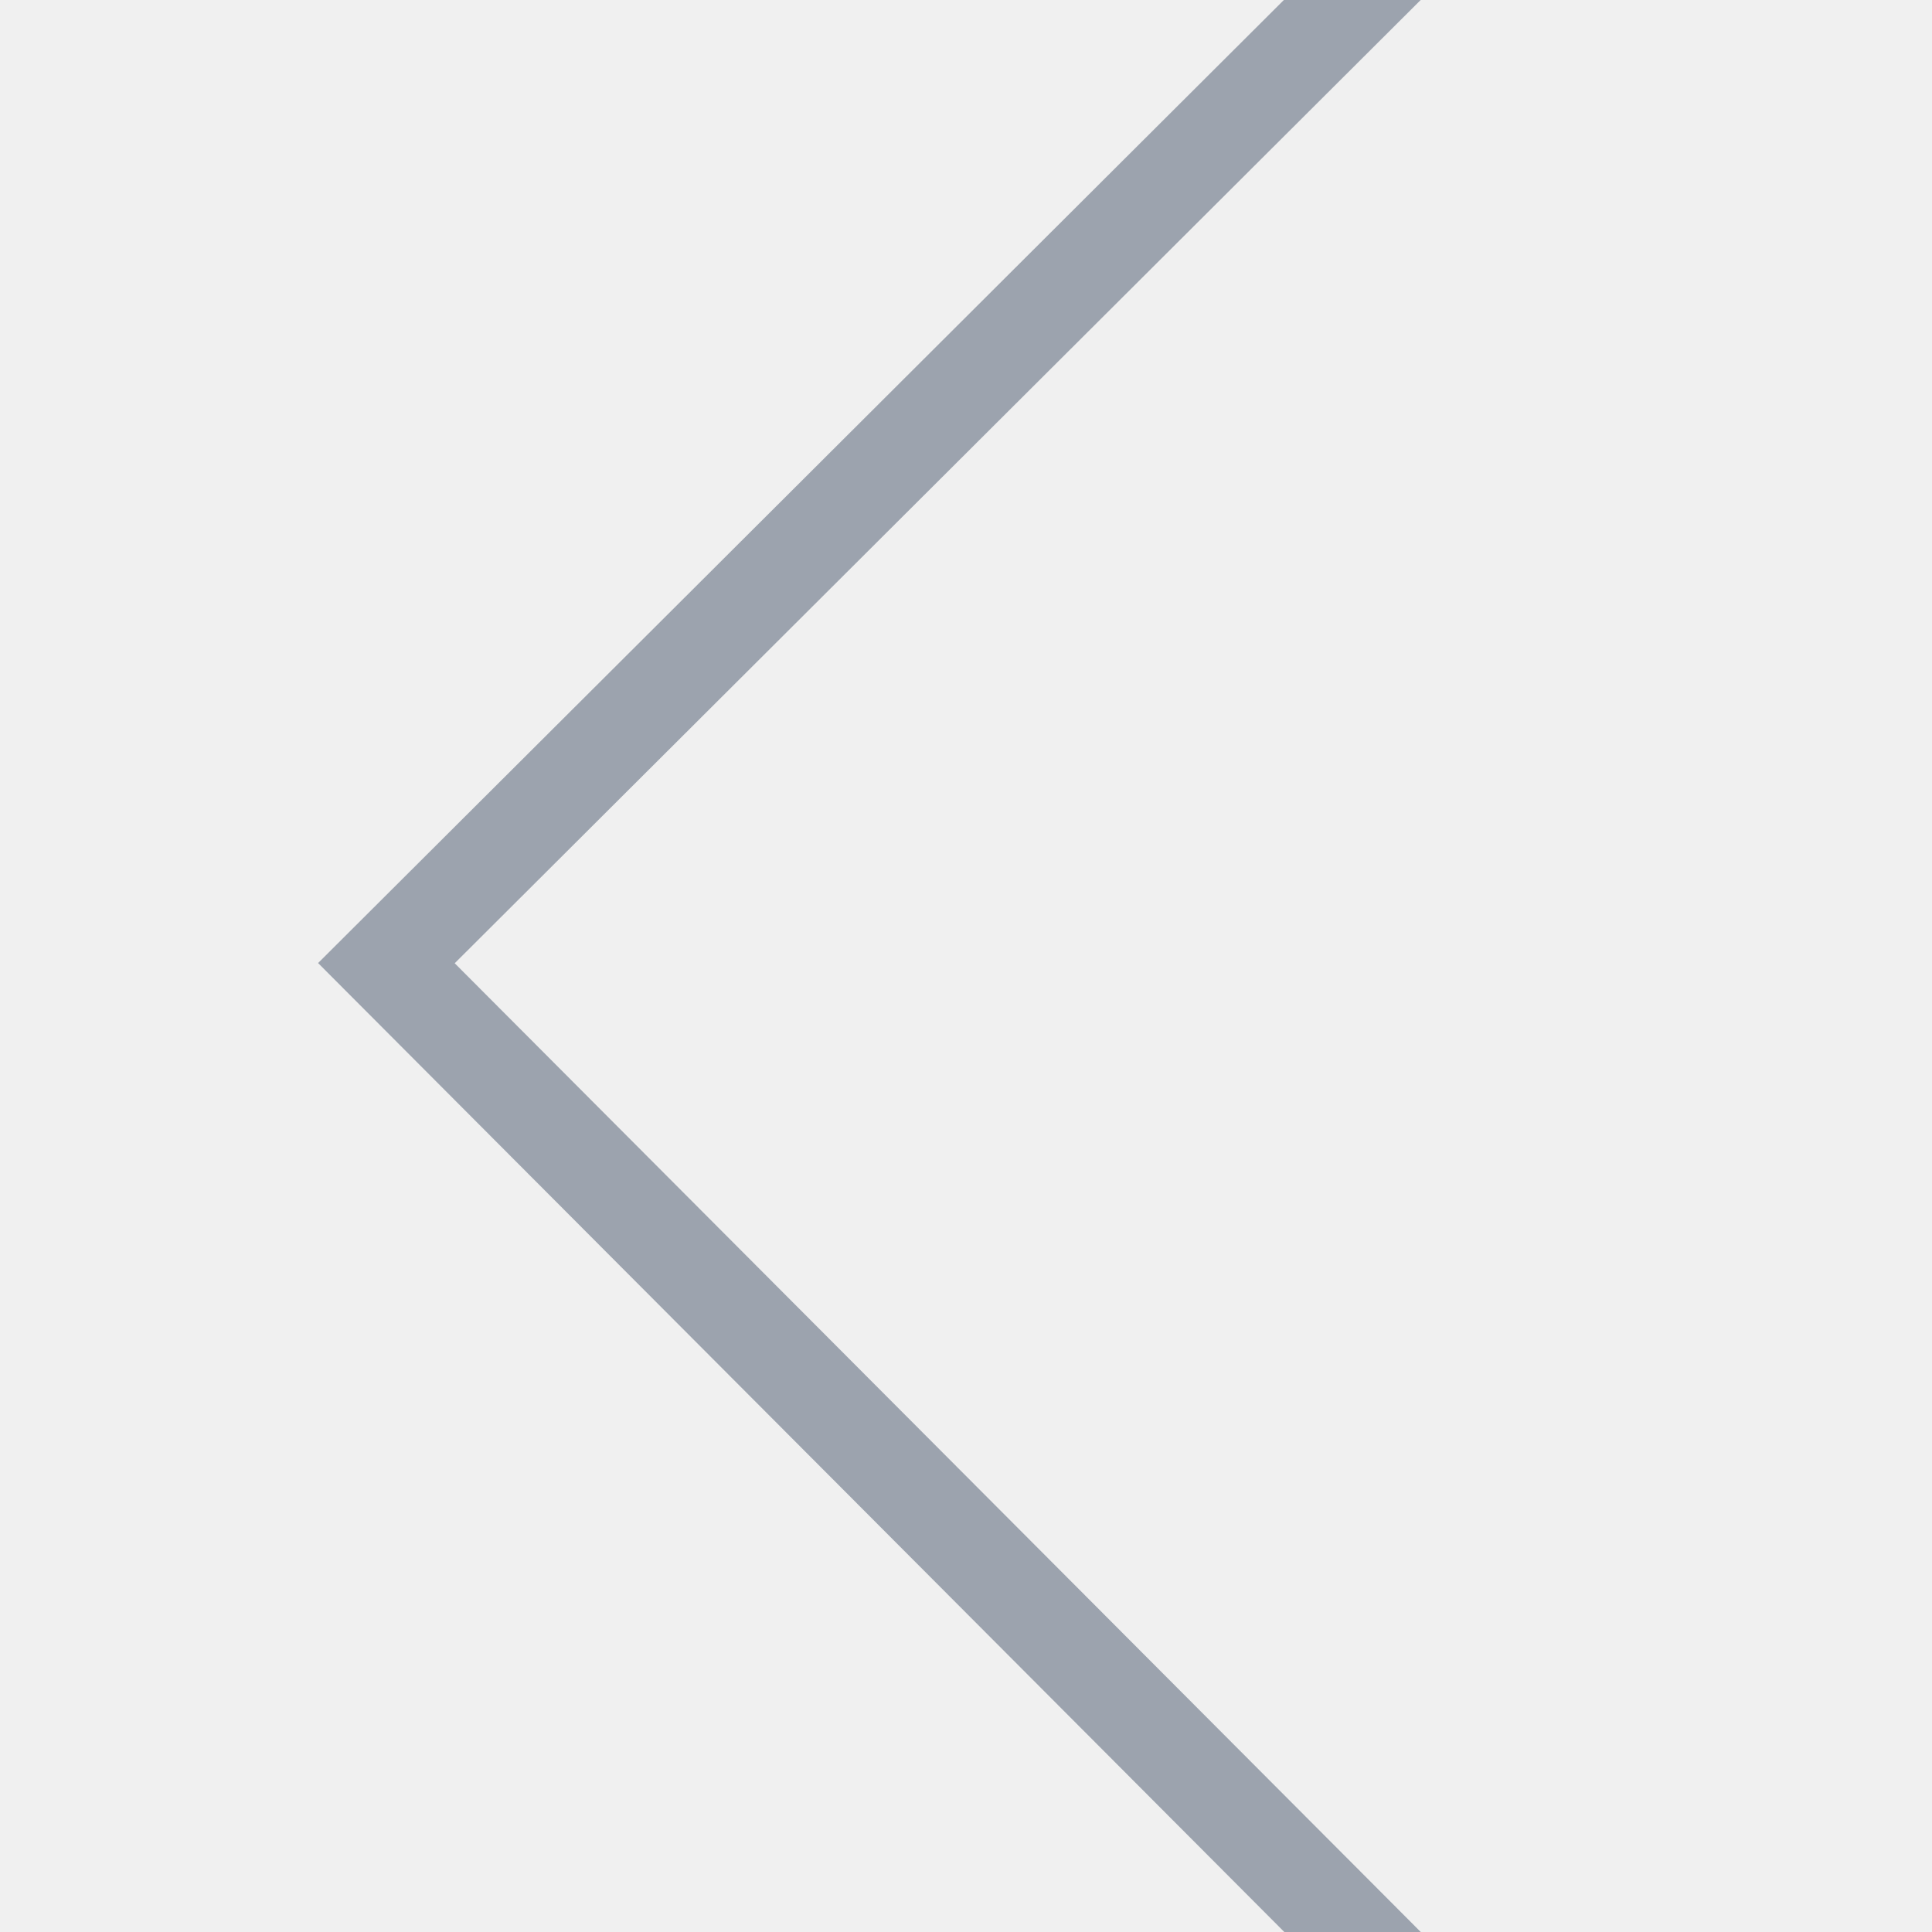
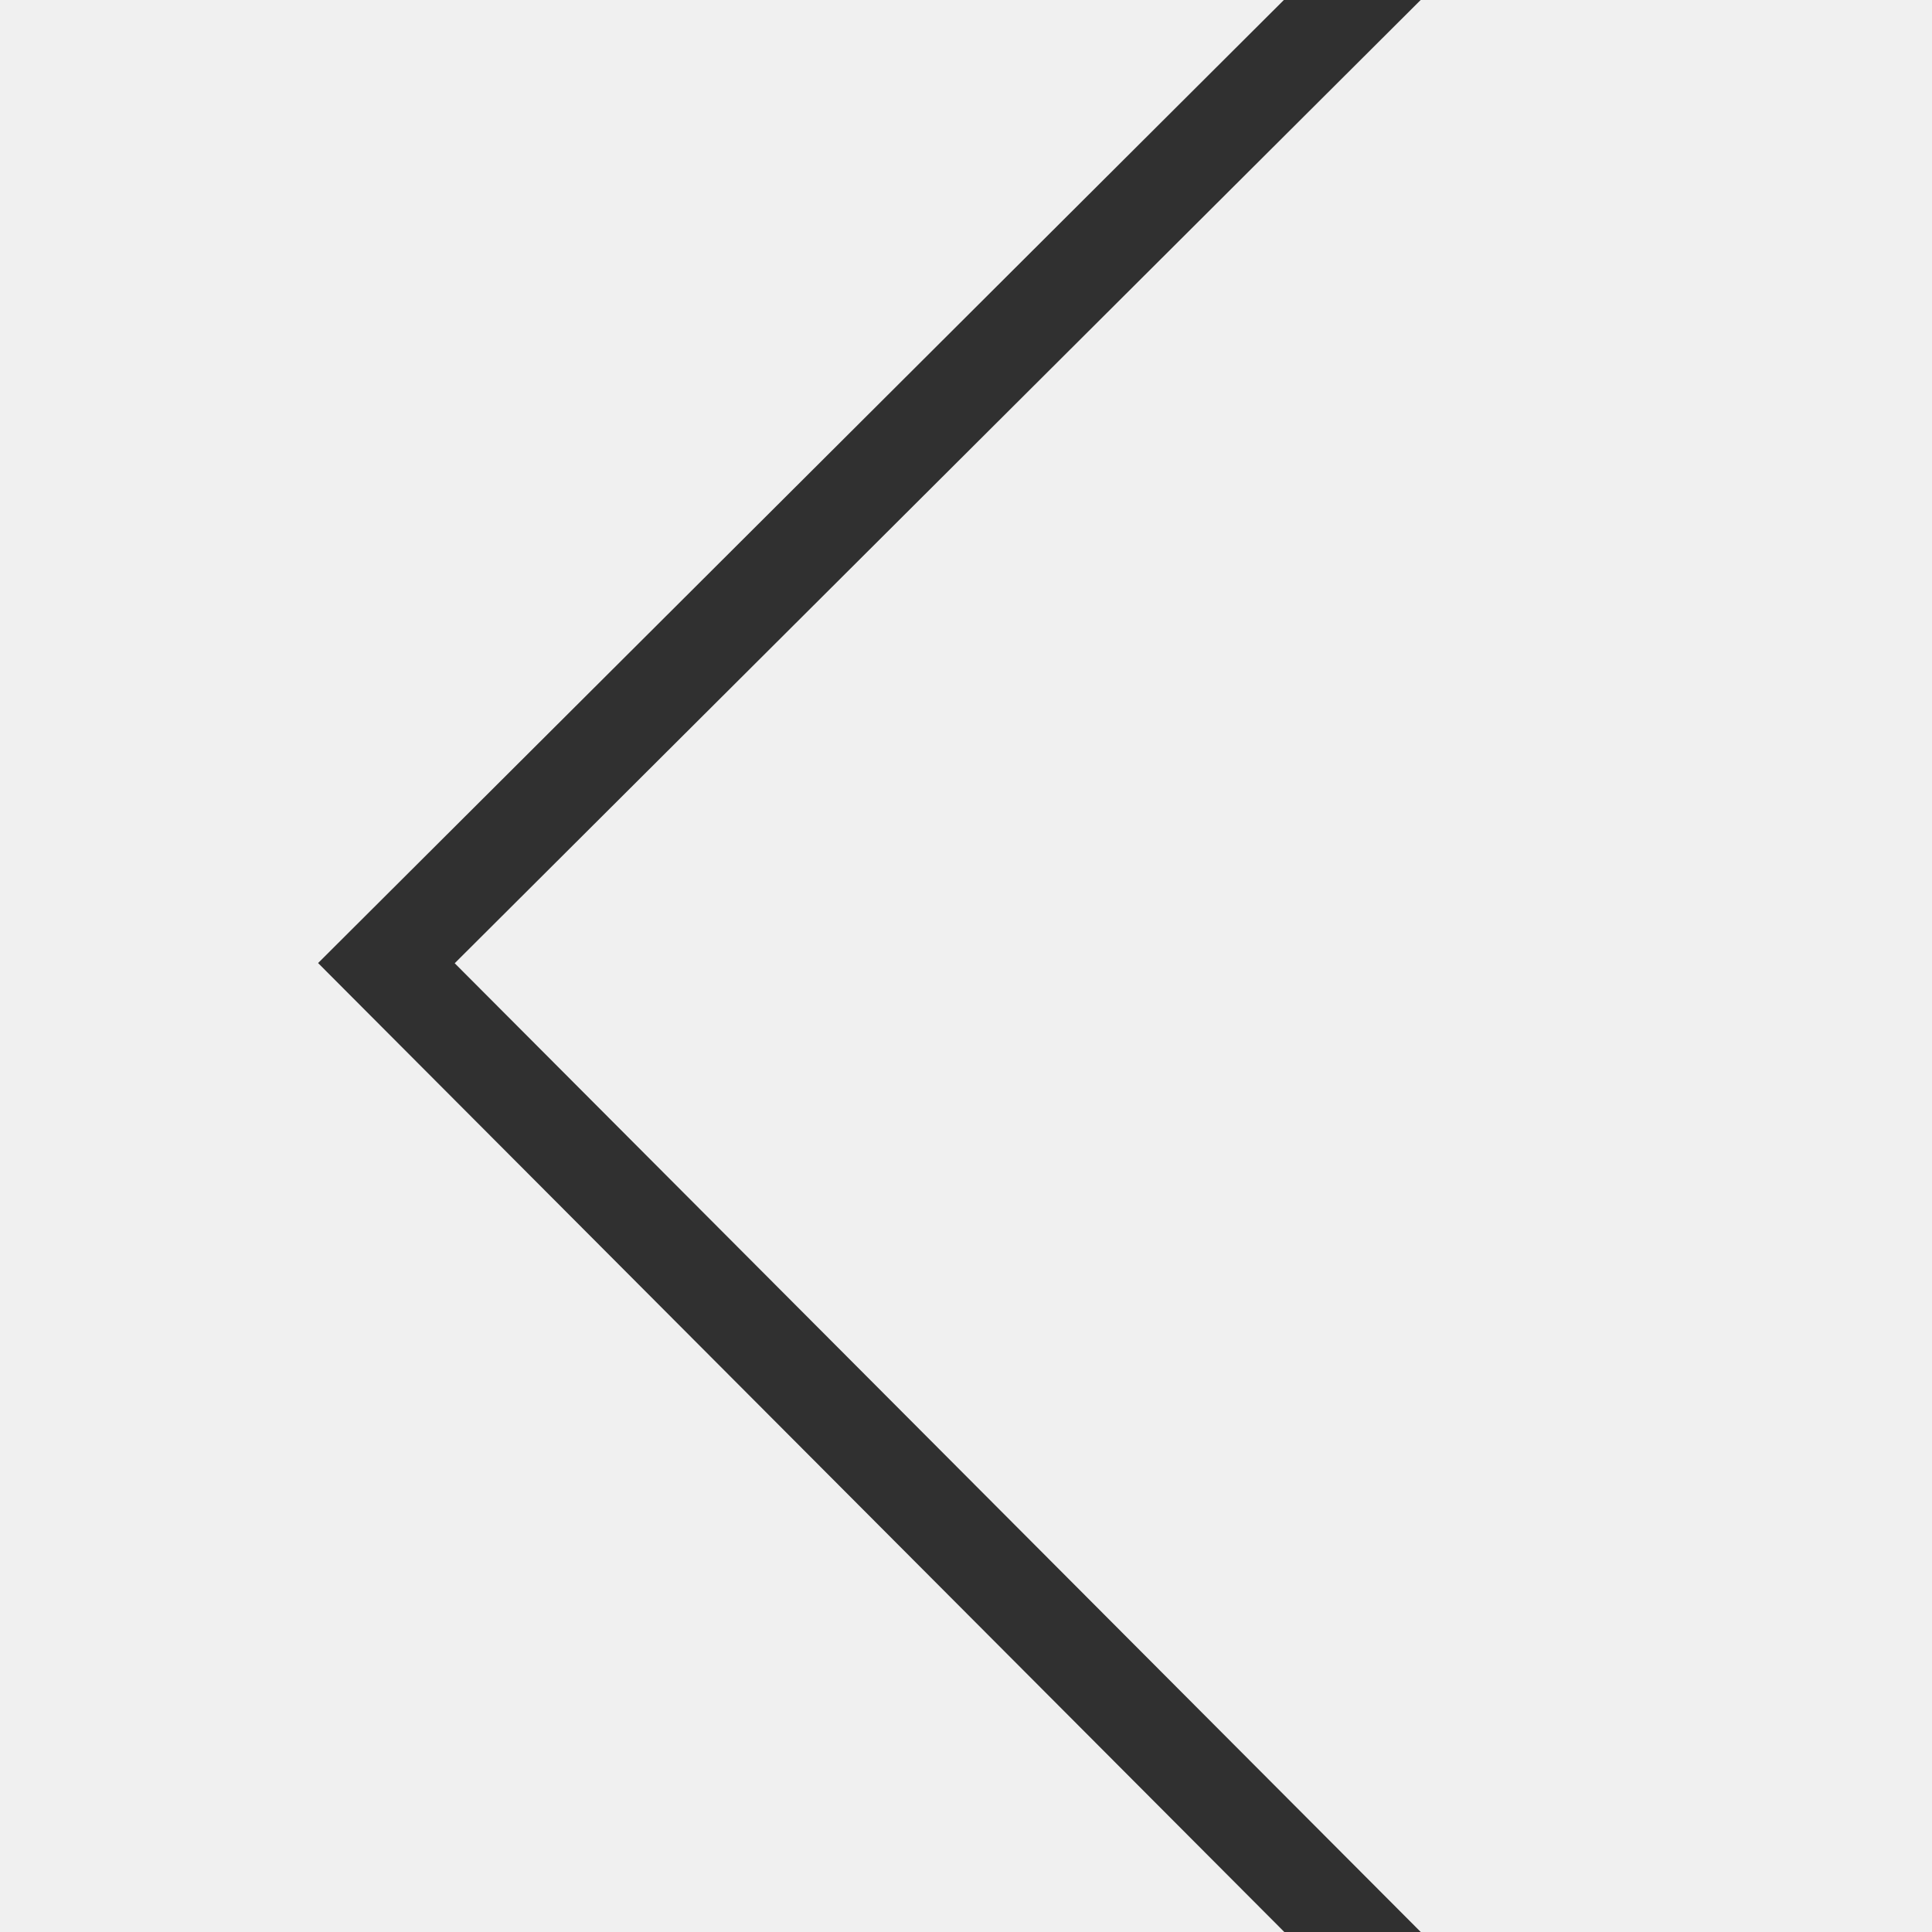
<svg xmlns="http://www.w3.org/2000/svg" width="40" height="40" viewBox="0 0 40 40" fill="none">
  <g clip-path="url(#clip0_2677_1221)">
-     <path d="M29 41L8 19.941L29 -1" stroke="#132544" stroke-opacity="0.38" stroke-width="2" stroke-miterlimit="10" />
+     <path d="M29 41L8 19.941L29 -1" stroke="#000000" stroke-opacity="0.8" stroke-width="2" stroke-miterlimit="10" />
  </g>
  <defs>
    <clipPath id="clip0_2677_1221">
      <rect width="40" height="40" fill="white" transform="matrix(-1 0 0 -1 40 40)" />
    </clipPath>
  </defs>
</svg>
